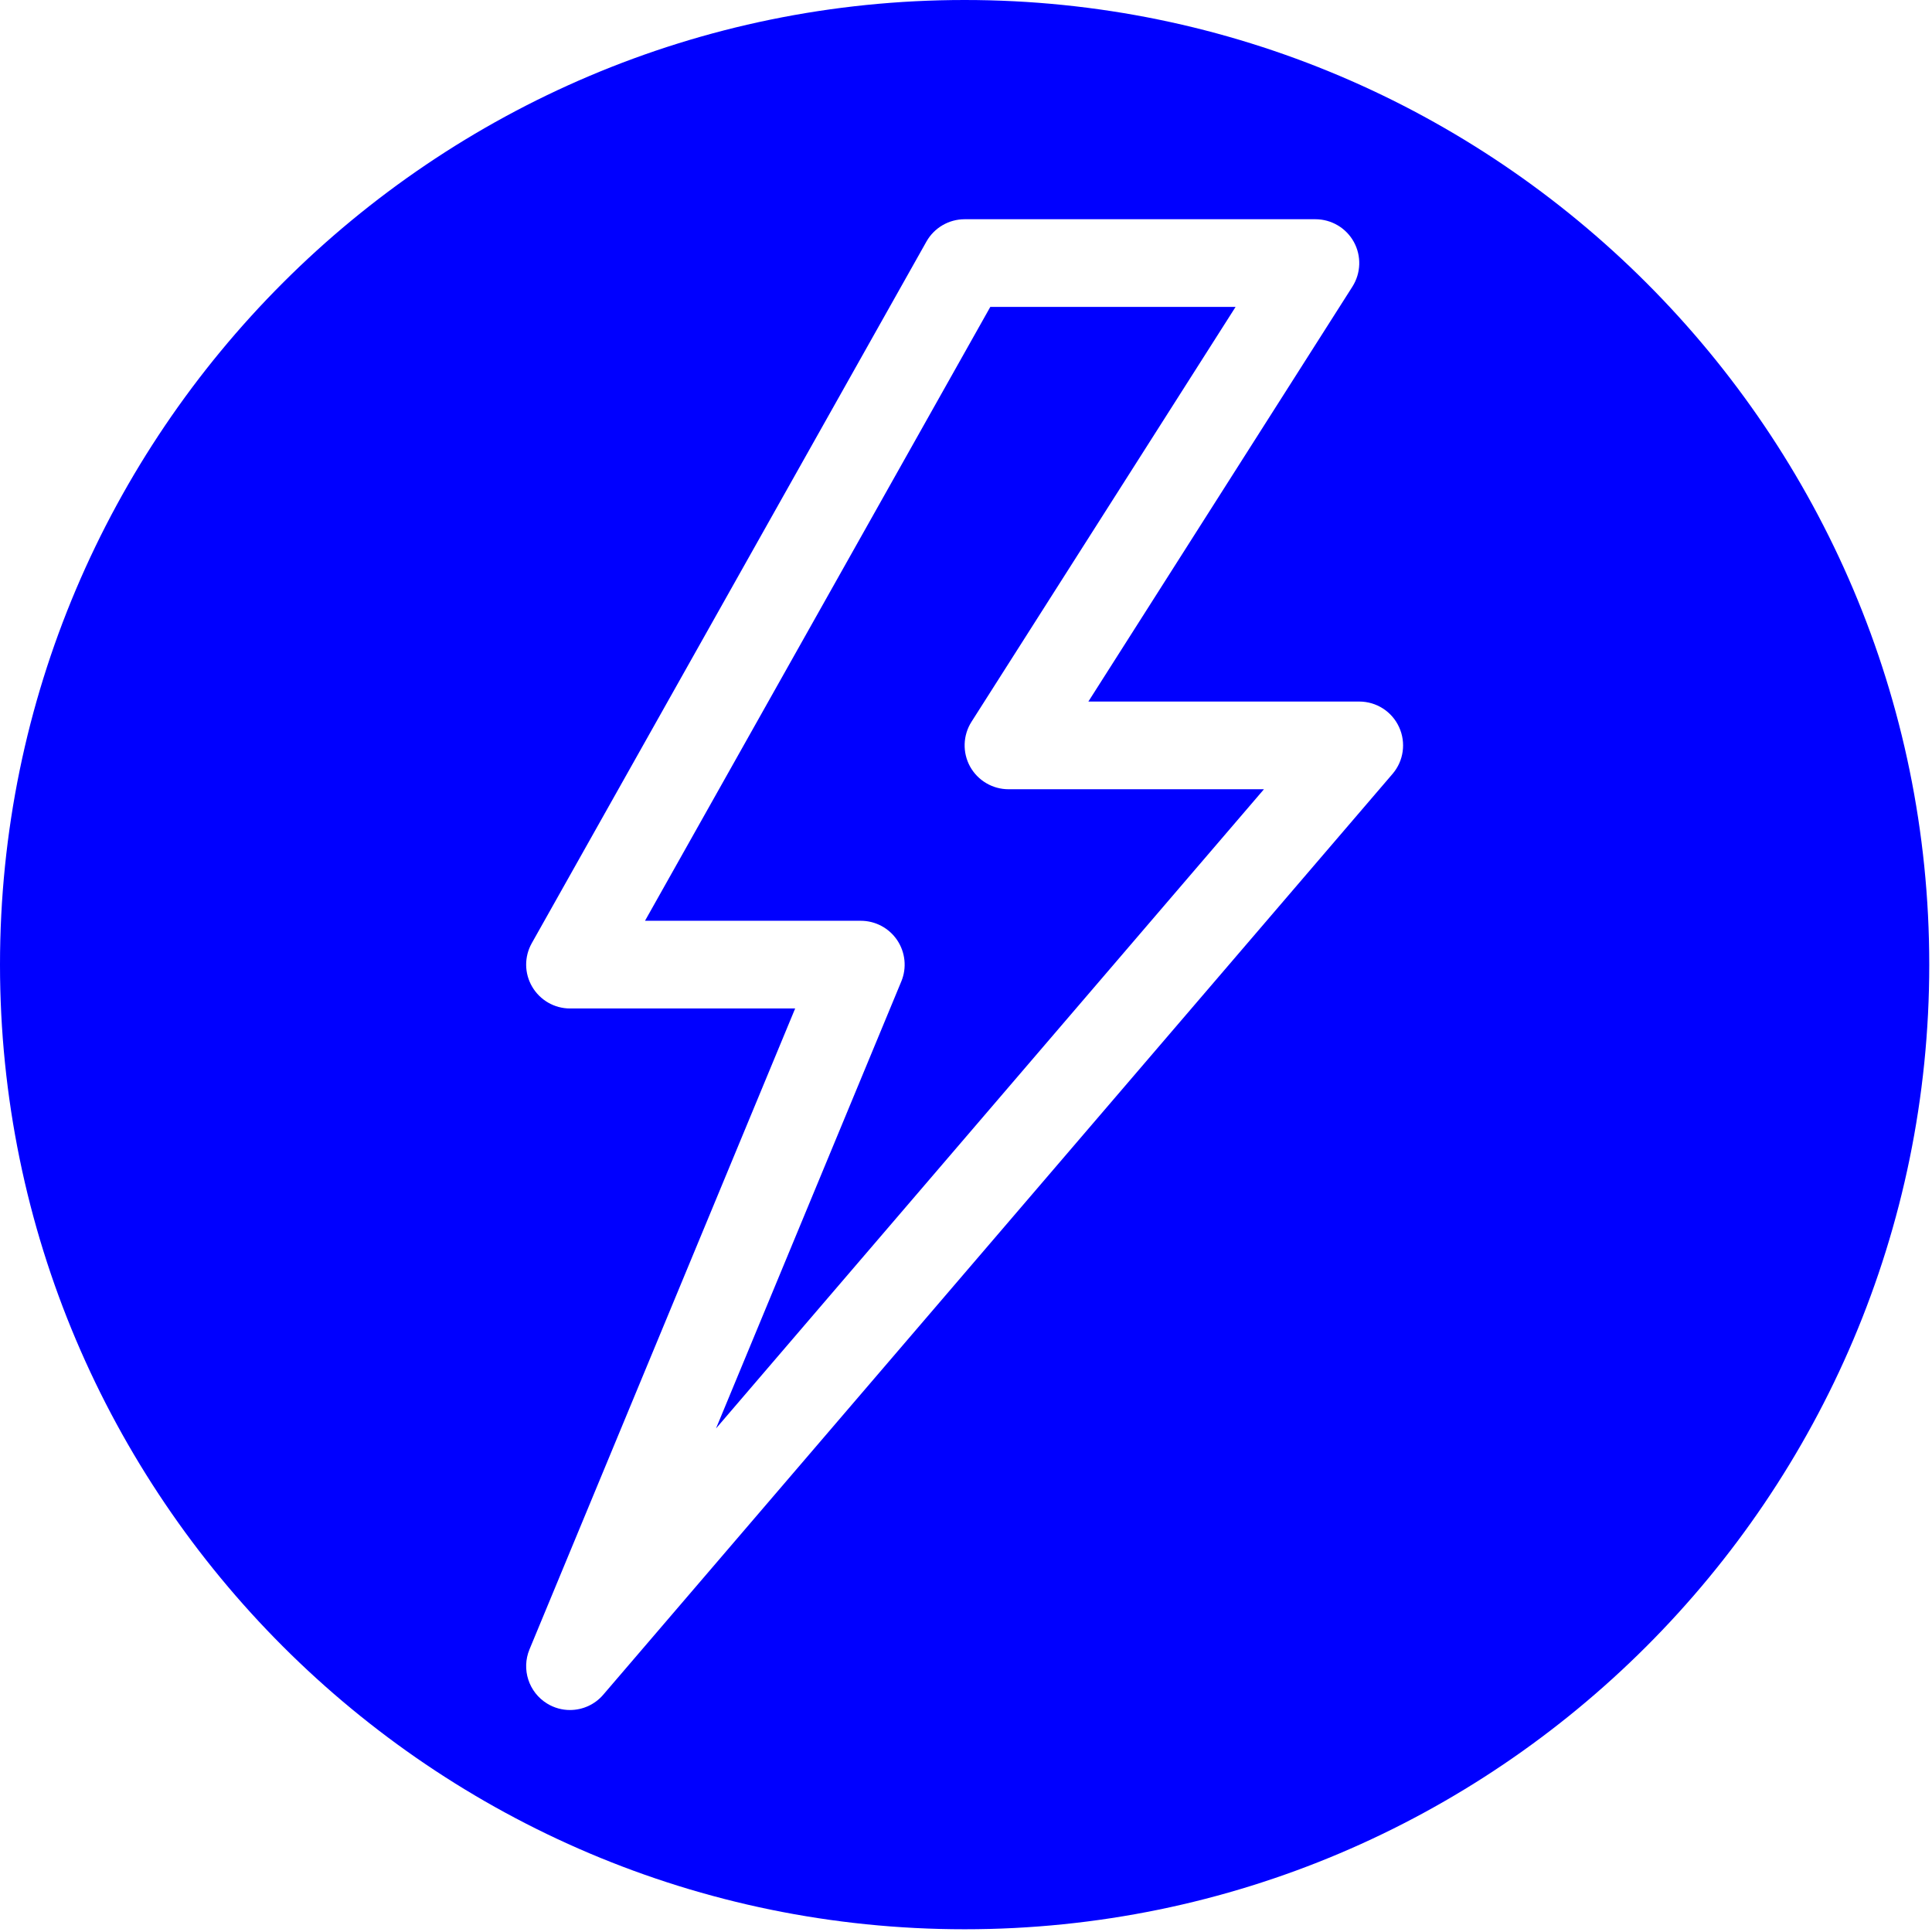
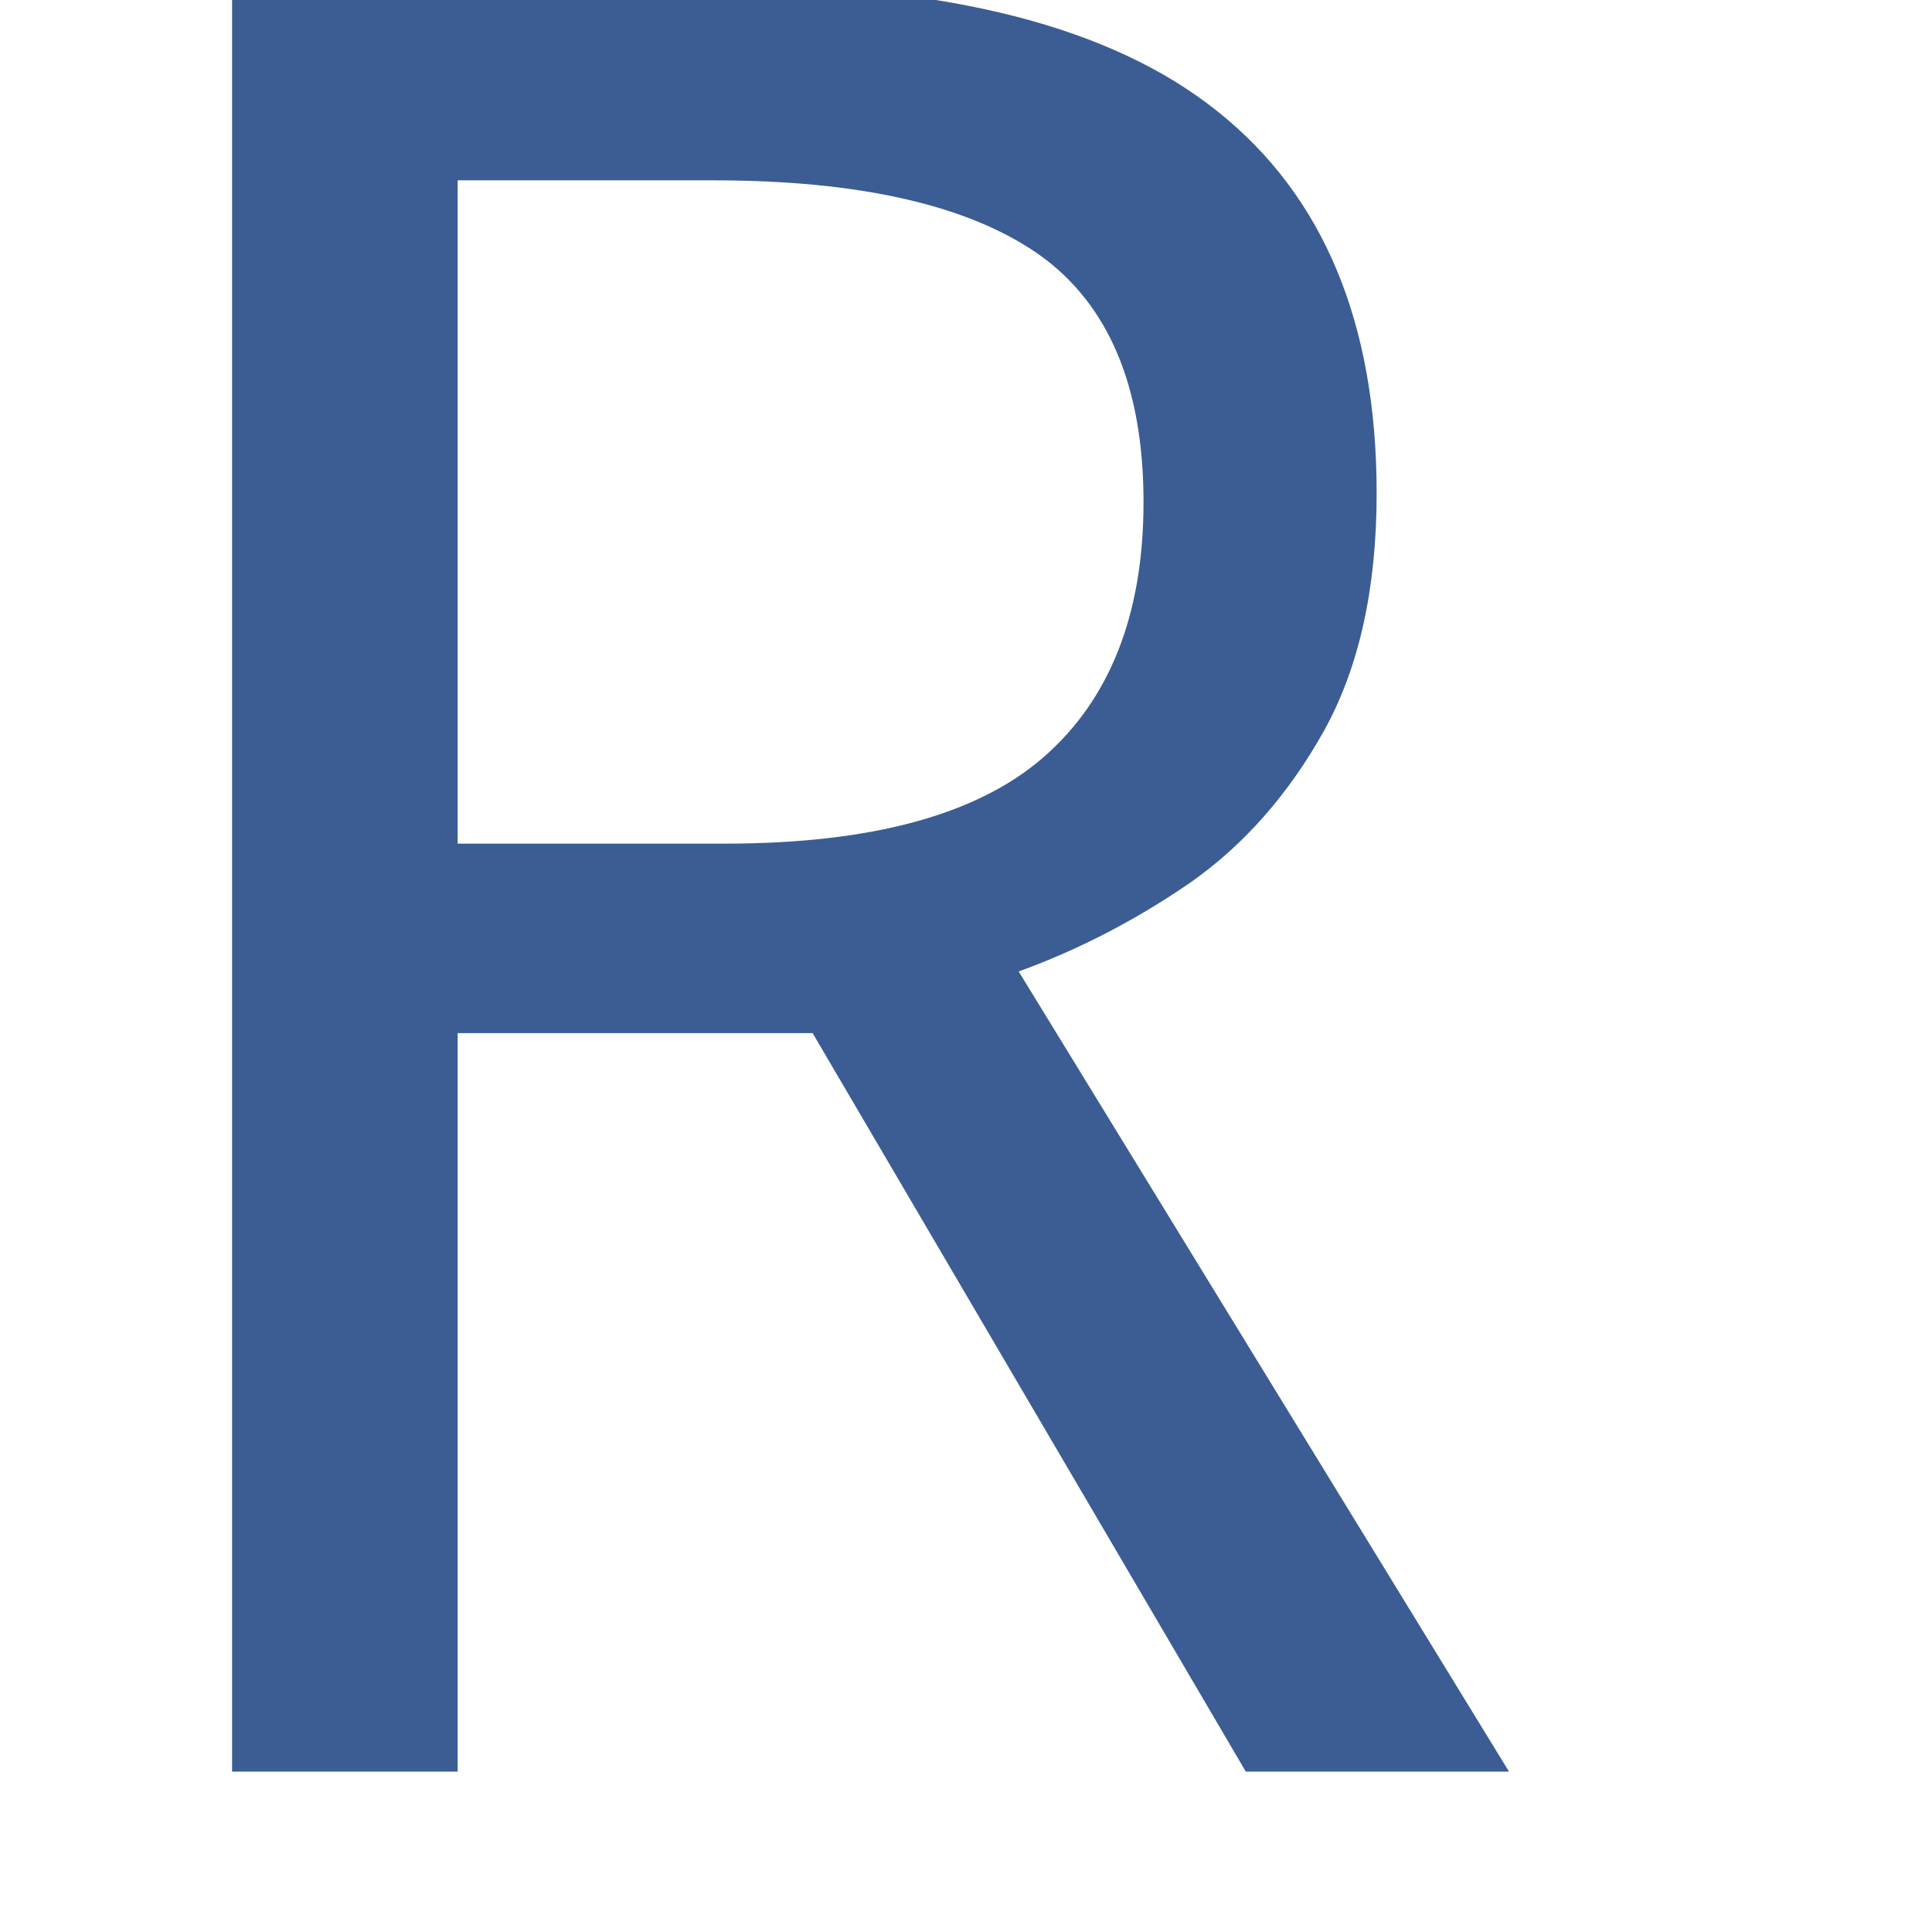
- <svg xmlns="http://www.w3.org/2000/svg" fill-rule="evenodd" stroke-linejoin="round" stroke-miterlimit="1.414" clip-rule="evenodd" viewBox="0 0 376 376">
-   <path fill="none" d="M0 0h375.467v375.467H0z" />
-   <clipPath id="a">
-     <path d="M0 0h375.467v375.467H0z" />
-   </clipPath>
-   <g fill="#00f" fill-rule="nonzero" clip-path="url(#a)">
-     <path d="M188.785 149.171c-1.494-2.73-1.391-6.058.281-8.695l51.397-80.743h-47.736L125.528 179.2h42.001c2.85 0 5.504 1.425 7.091 3.789 1.579 2.372 1.886 5.376.794 8.004l-36.07 87.014L245.985 153.6H196.27c-3.116 0-5.983-1.707-7.485-4.429z" />
-     <path d="M187.733 0C84.216 0 0 84.216 0 187.733c0 103.509 84.216 187.734 187.733 187.734 103.518 0 187.734-84.224 187.734-187.734C375.466 84.216 291.25 0 187.733 0zm83.277 150.613l-153.6 179.199c-1.665 1.955-4.062 2.987-6.486 2.987-1.519 0-3.072-.409-4.454-1.262-3.575-2.201-5.026-6.665-3.422-10.539l51.704-124.732h-43.819c-3.029 0-5.828-1.612-7.364-4.232-1.536-2.611-1.562-5.845-.068-8.49l76.8-136.533c1.51-2.679 4.352-4.344 7.432-4.344h68.268c3.115 0 5.982 1.698 7.483 4.421 1.494 2.731 1.391 6.058-.281 8.695l-51.388 80.751h52.719c3.337 0 6.358 1.937 7.748 4.967 1.39 3.019.904 6.587-1.272 9.112z" />
+ <svg xmlns="http://www.w3.org/2000/svg" width="100%" height="100%" viewBox="0 0 32 32" version="1.1" xml:space="preserve" style="fill-rule:evenodd;clip-rule:evenodd;stroke-linejoin:round;stroke-miterlimit:2;">
+   <g transform="matrix(1.59436,0,0,1.59436,-8.32572,-1.90209)">
+     <text x="5.117px" y="19.6px" style="font-family:'Sentinel-Bold', 'Sentinel';font-size:26px;fill:rgb(59,93,147);">R</text>
  </g>
</svg>
